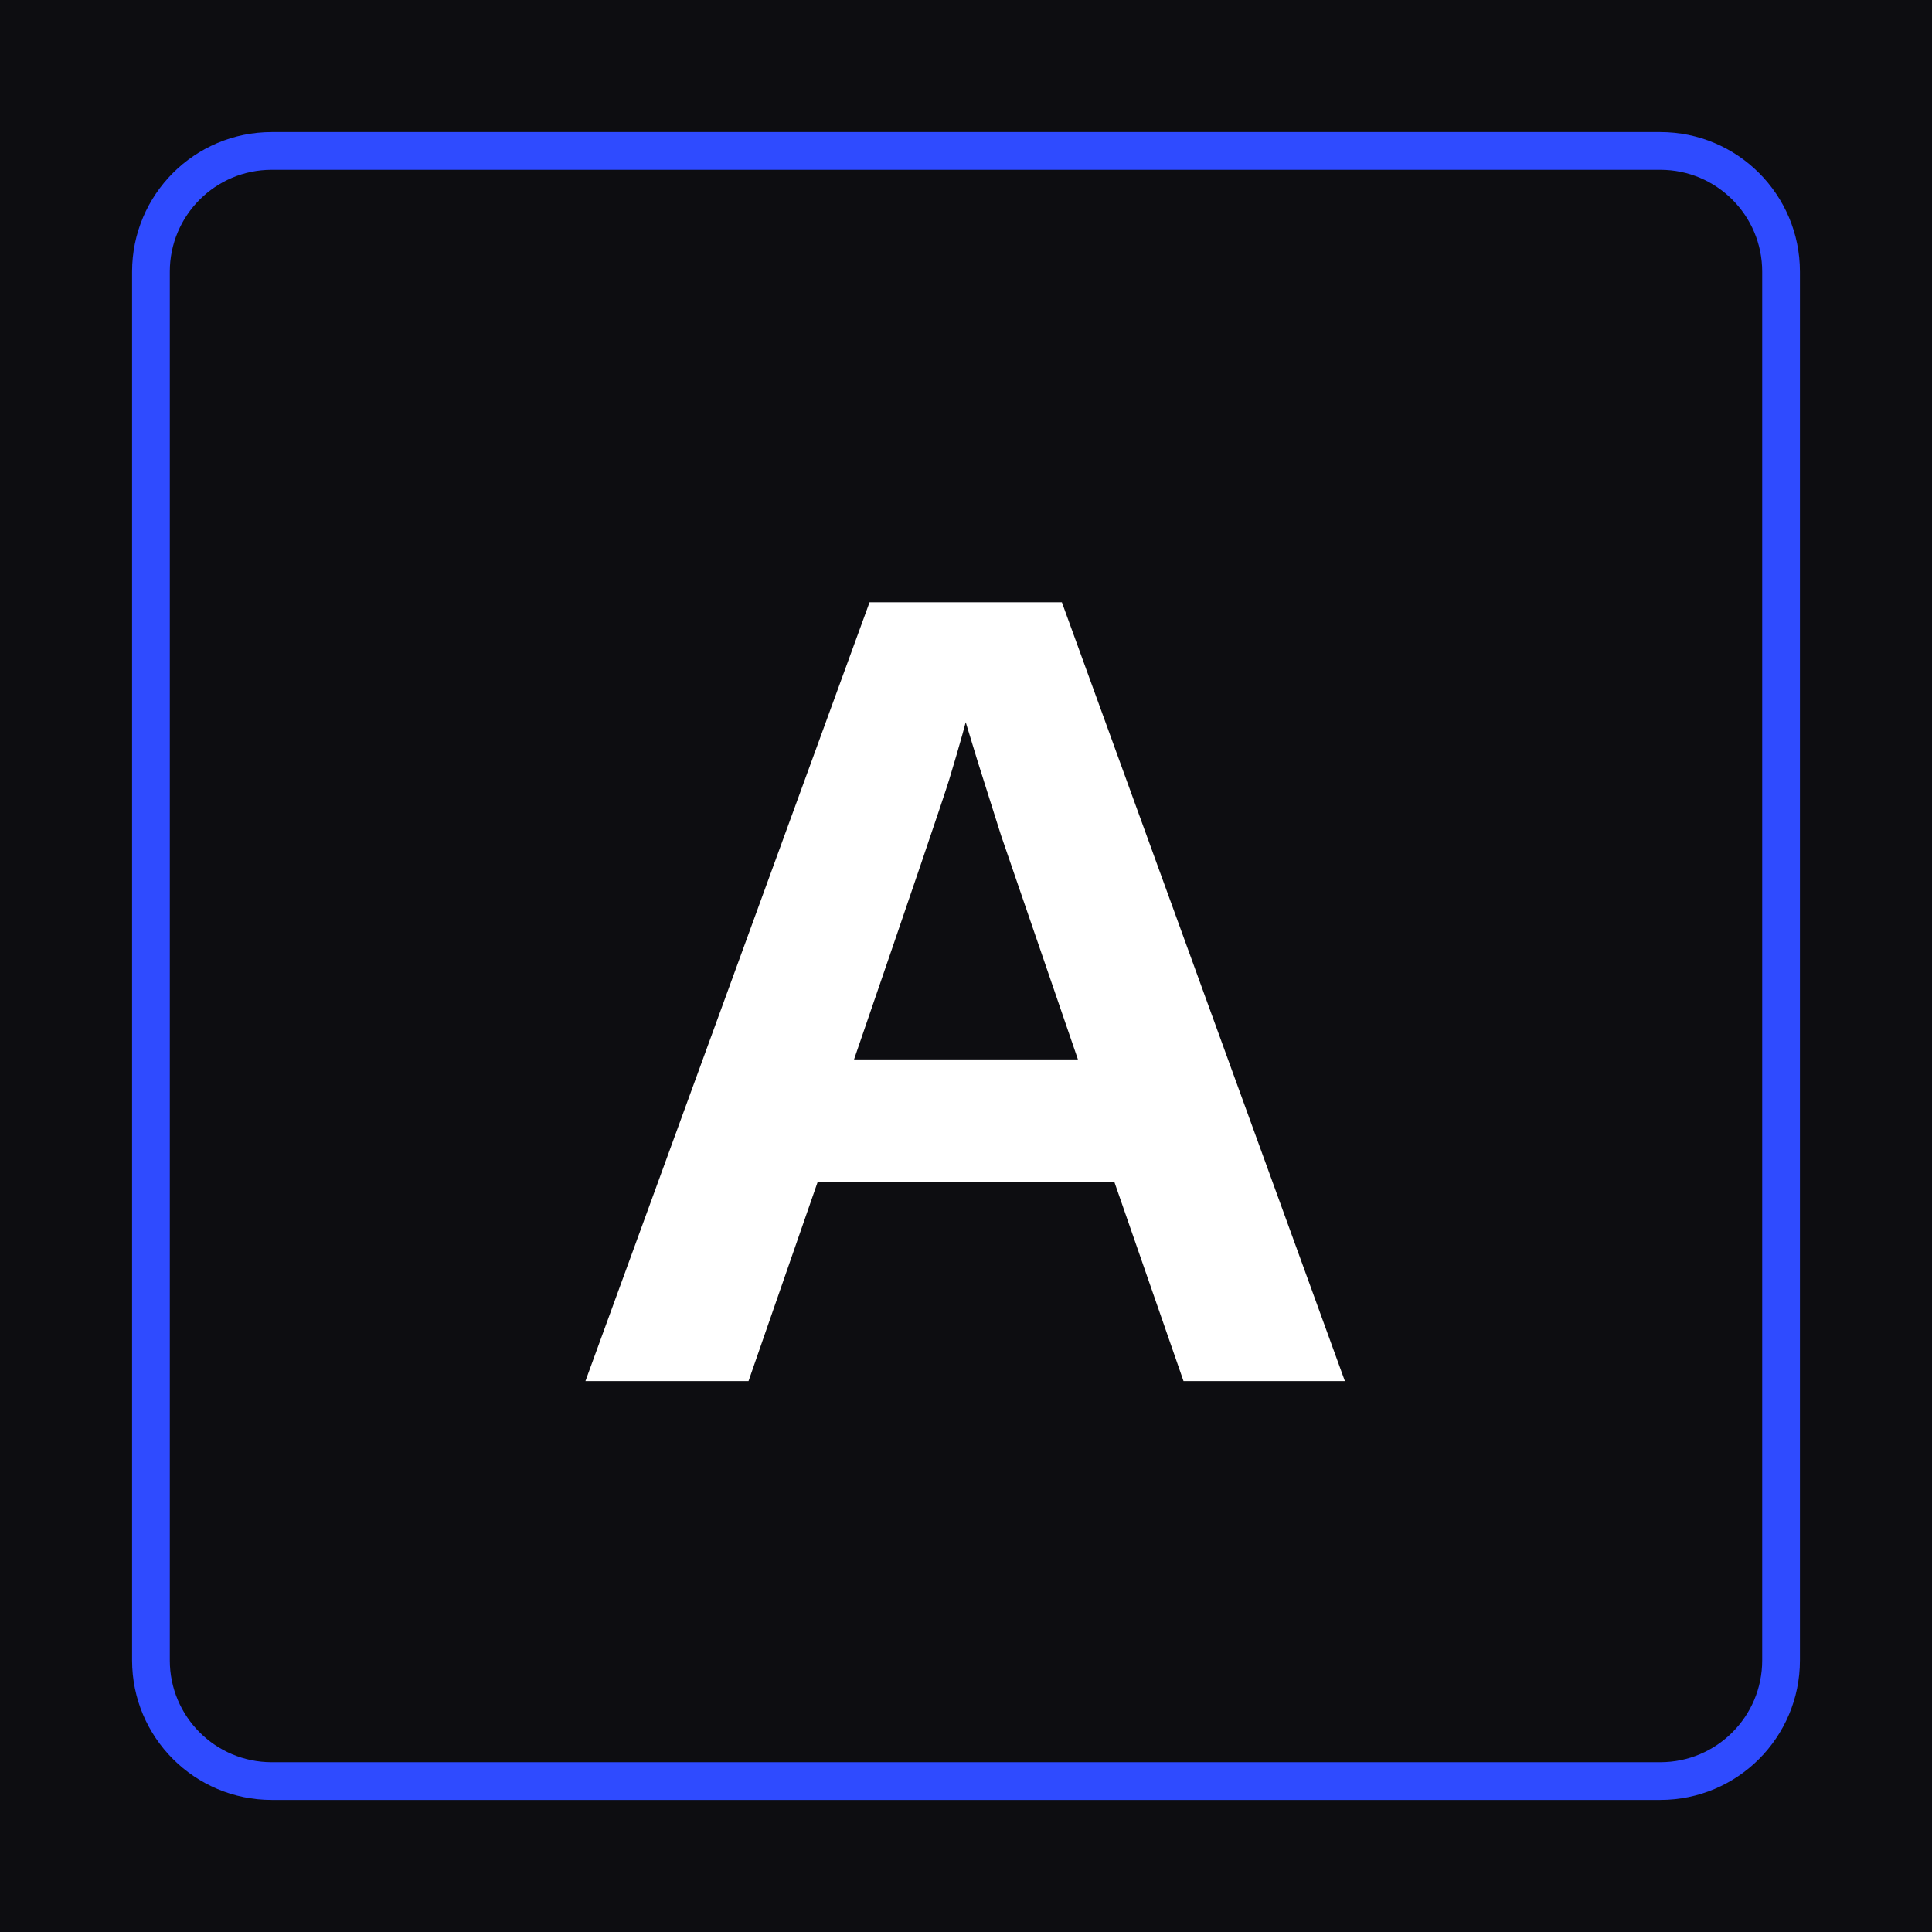
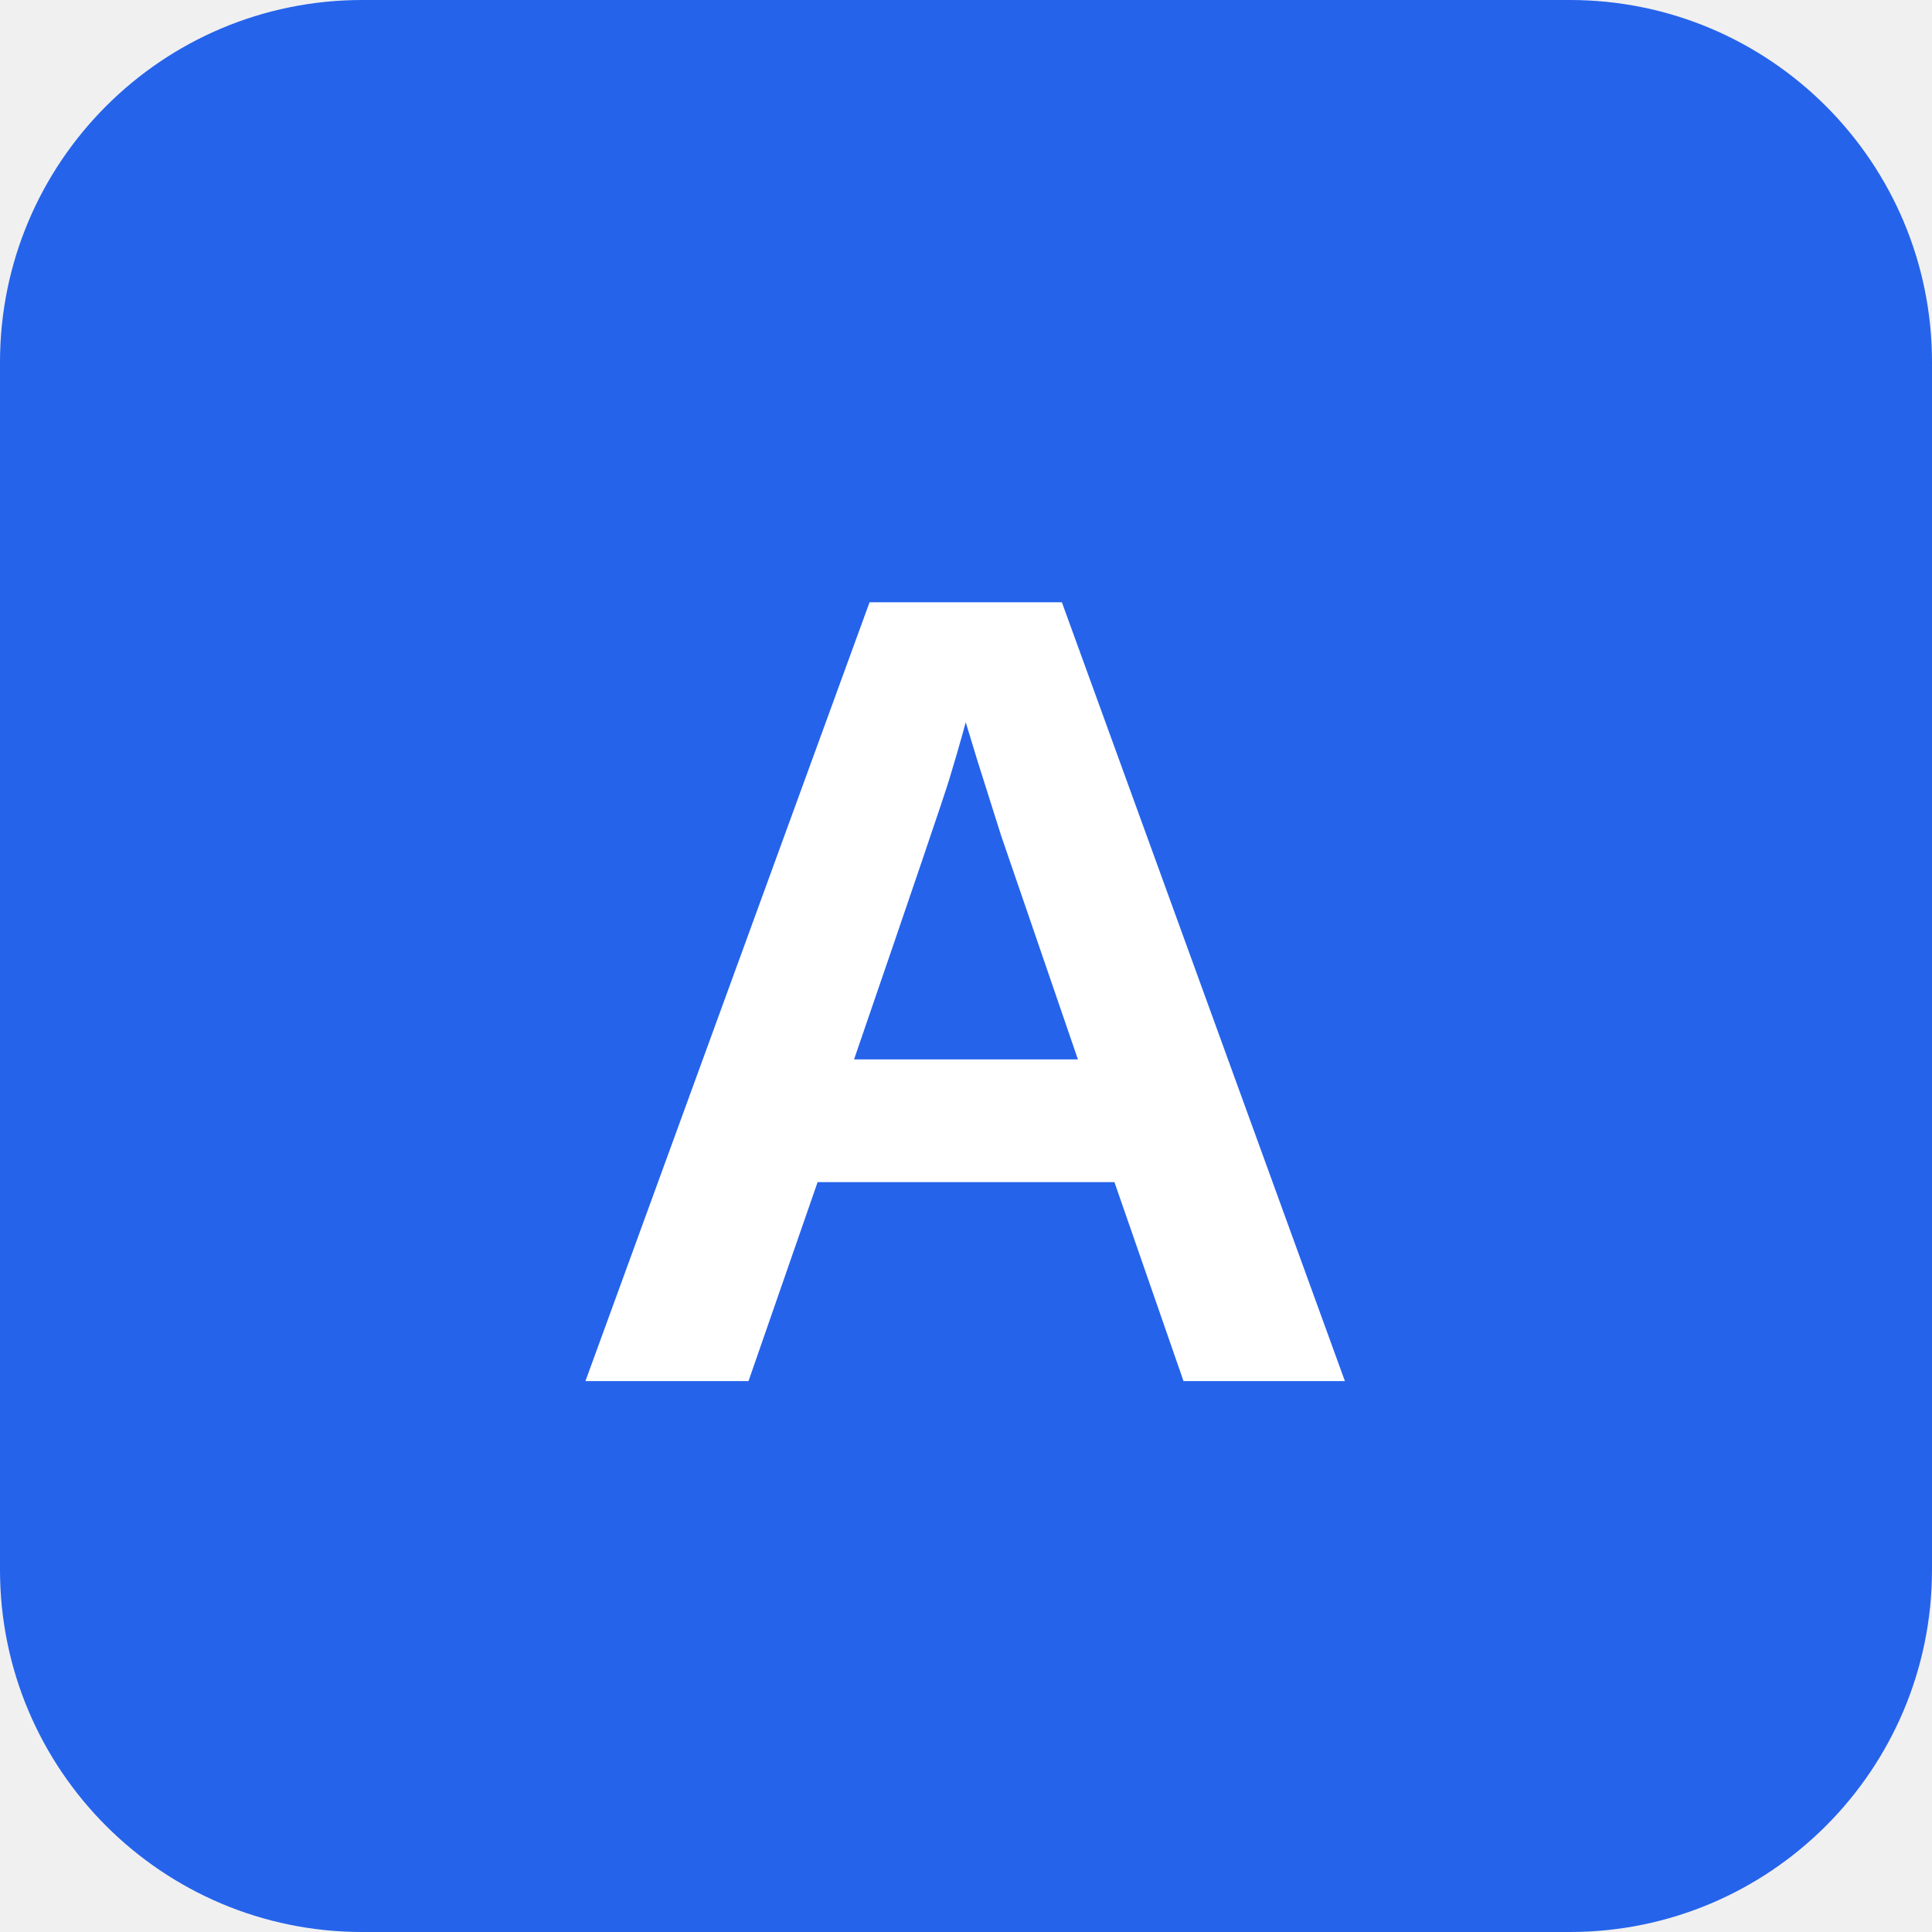
<svg xmlns="http://www.w3.org/2000/svg" width="512" height="512" viewBox="0 0 512 512">
-   <rect width="512" height="512" fill="#0d0d11" />
-   <rect x="40" y="40" width="432" height="432" rx="32" fill="none" stroke="#2f4bff" stroke-width="10" />
+   <rect width="512" height="512" rx="96" fill="#2563eb" />
  <text x="50%" y="50%" dy="0.02em" text-anchor="middle" dominant-baseline="central" font-family="Arial, Helvetica, sans-serif" font-size="300" font-weight="700" fill="#ffffff">A</text>
</svg>
